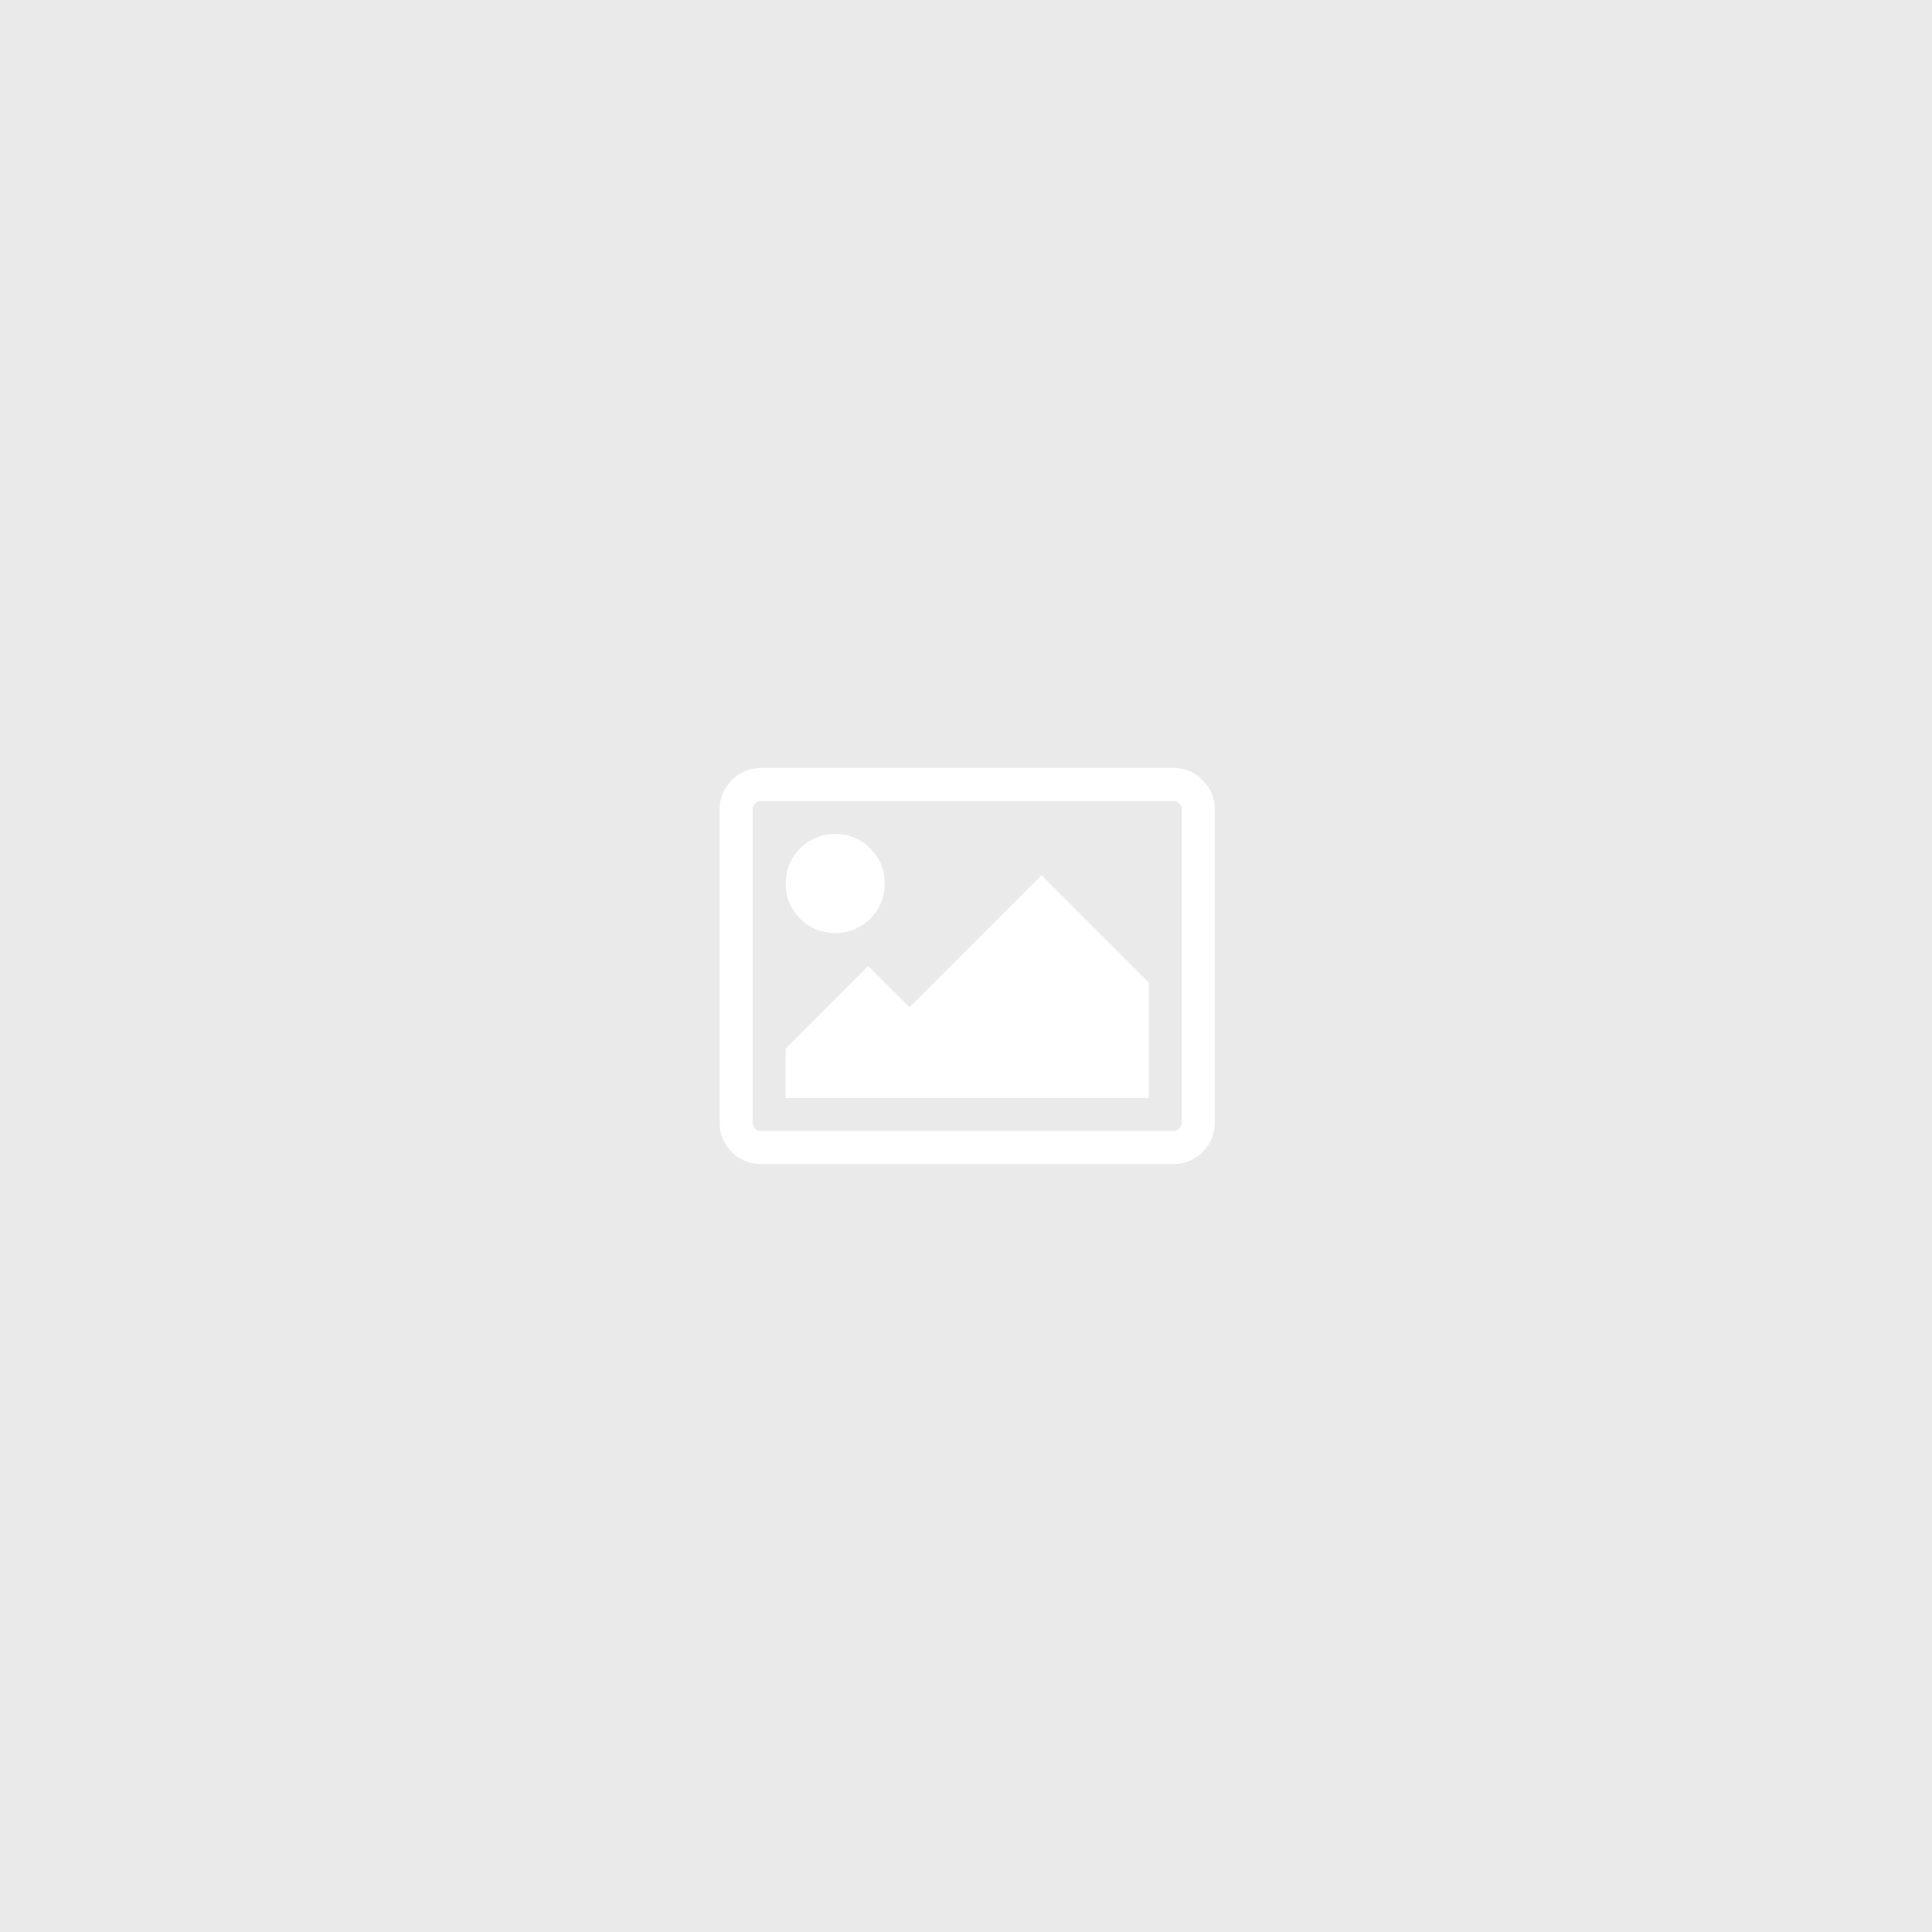
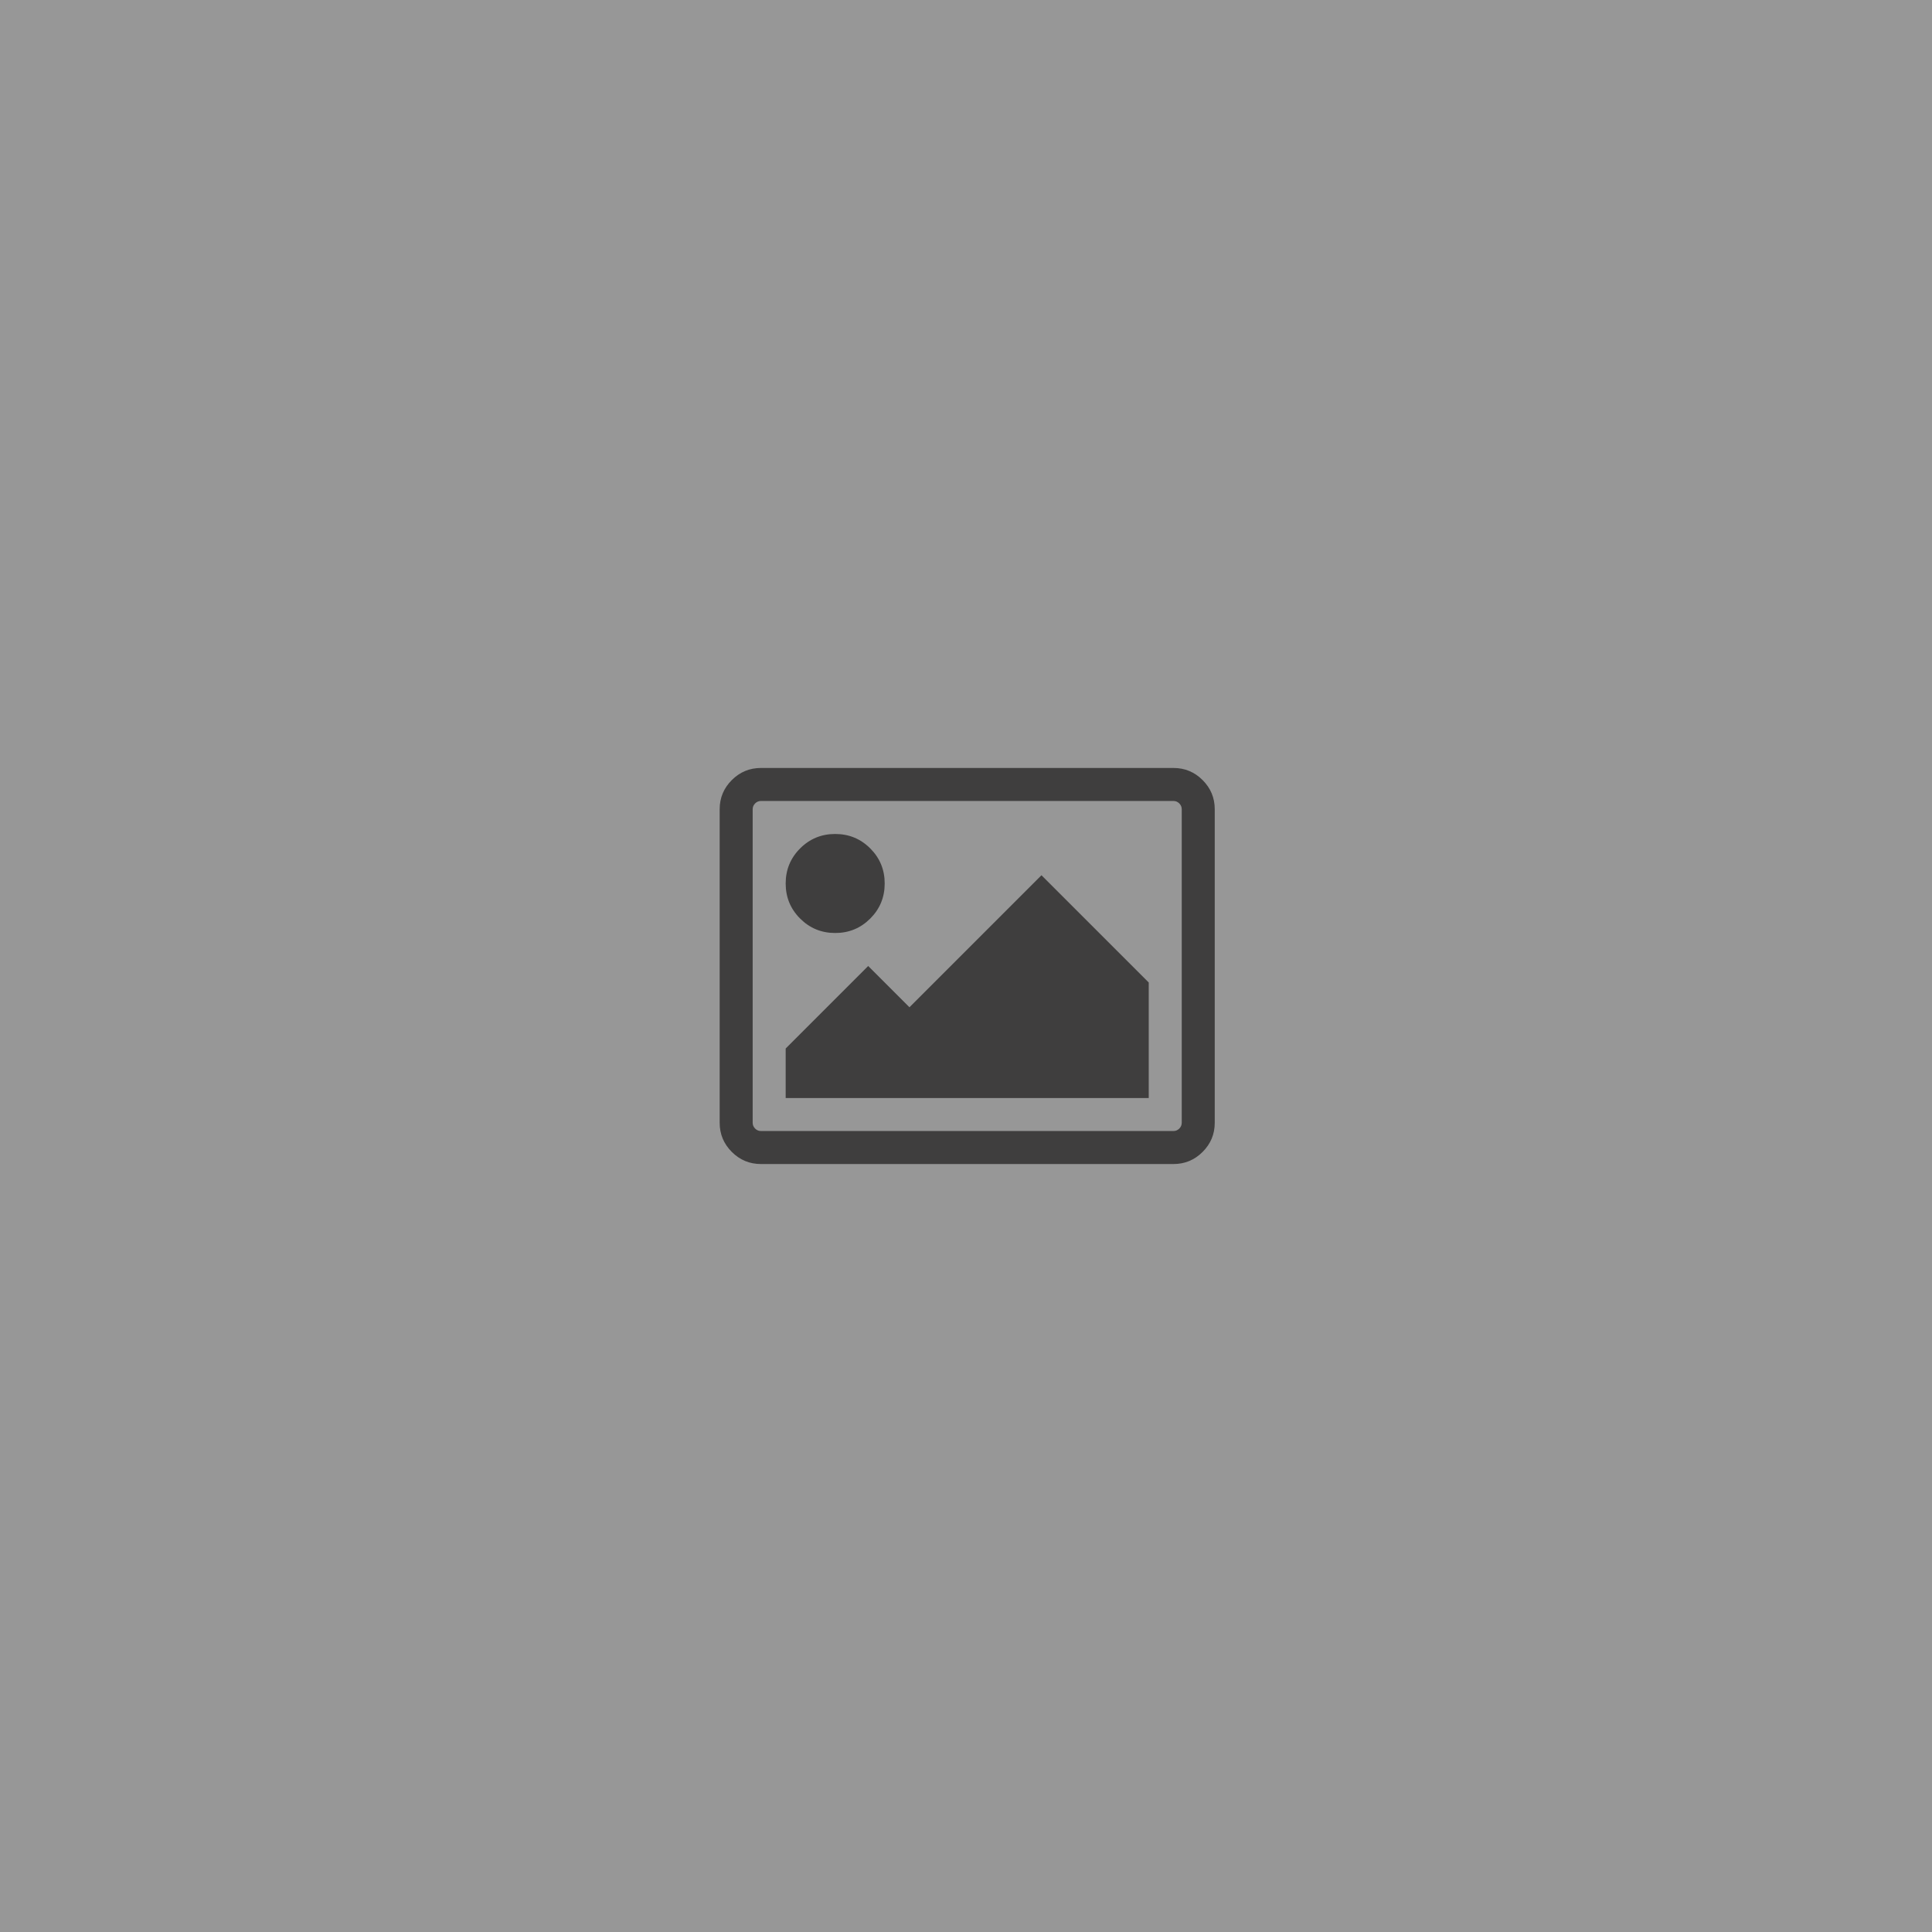
<svg xmlns="http://www.w3.org/2000/svg" viewBox="0 0 800 800">
  <defs />
  <g fill="none" fill-rule="nonzero">
-     <path fill="#EAEAEA" d="M0 0h800v800H0z" />
-     <path fill="#FFF" d="M366.333 365.833c0 5.695-1.993 10.535-5.979 14.521-3.986 3.986-8.826 5.98-14.52 5.98-5.695 0-10.535-1.994-14.522-5.98-3.986-3.986-5.979-8.826-5.979-14.52 0-5.695 1.993-10.535 5.98-14.522 3.986-3.986 8.826-5.979 14.52-5.979 5.695 0 10.535 1.993 14.521 5.98 3.986 3.986 5.98 8.826 5.98 14.52zm109.334 41v47.834H325.333v-20.5L359.5 400l17.083 17.083 54.667-54.666 44.417 44.416zm10.25-75.166H315.083c-.925 0-1.726.338-2.402 1.014-.676.676-1.014 1.477-1.014 2.402v129.834c0 .925.338 1.726 1.014 2.402.676.676 1.477 1.014 2.402 1.014h170.834c.925 0 1.726-.338 2.402-1.014.676-.676 1.014-1.477 1.014-2.402V335.083c0-.925-.338-1.726-1.014-2.402-.676-.676-1.477-1.014-2.402-1.014zM503 335.083v129.834c0 4.698-1.673 8.72-5.018 12.065-3.346 3.345-7.367 5.018-12.065 5.018H315.083c-4.698 0-8.72-1.673-12.065-5.018-3.345-3.346-5.018-7.367-5.018-12.065V335.083c0-4.698 1.673-8.72 5.018-12.065 3.346-3.345 7.367-5.018 12.065-5.018h170.834c4.698 0 8.72 1.673 12.065 5.018 3.345 3.346 5.018 7.367 5.018 12.065z" />
+     <path fill="rgba(63,62,62,.5)" d="M0 0h800v800H0z" />
+     <path fill="rgba(63,62,62,1)" d="M366.333 365.833c0 5.695-1.993 10.535-5.979 14.521-3.986 3.986-8.826 5.98-14.52 5.98-5.695 0-10.535-1.994-14.522-5.98-3.986-3.986-5.979-8.826-5.979-14.52 0-5.695 1.993-10.535 5.98-14.522 3.986-3.986 8.826-5.979 14.52-5.979 5.695 0 10.535 1.993 14.521 5.98 3.986 3.986 5.98 8.826 5.98 14.52zm109.334 41v47.834H325.333v-20.5L359.5 400l17.083 17.083 54.667-54.666 44.417 44.416zm10.25-75.166H315.083c-.925 0-1.726.338-2.402 1.014-.676.676-1.014 1.477-1.014 2.402v129.834c0 .925.338 1.726 1.014 2.402.676.676 1.477 1.014 2.402 1.014h170.834c.925 0 1.726-.338 2.402-1.014.676-.676 1.014-1.477 1.014-2.402V335.083c0-.925-.338-1.726-1.014-2.402-.676-.676-1.477-1.014-2.402-1.014zM503 335.083v129.834c0 4.698-1.673 8.72-5.018 12.065-3.346 3.345-7.367 5.018-12.065 5.018H315.083c-4.698 0-8.72-1.673-12.065-5.018-3.345-3.346-5.018-7.367-5.018-12.065V335.083c0-4.698 1.673-8.72 5.018-12.065 3.346-3.345 7.367-5.018 12.065-5.018h170.834c4.698 0 8.72 1.673 12.065 5.018 3.345 3.346 5.018 7.367 5.018 12.065z" />
  </g>
</svg>
